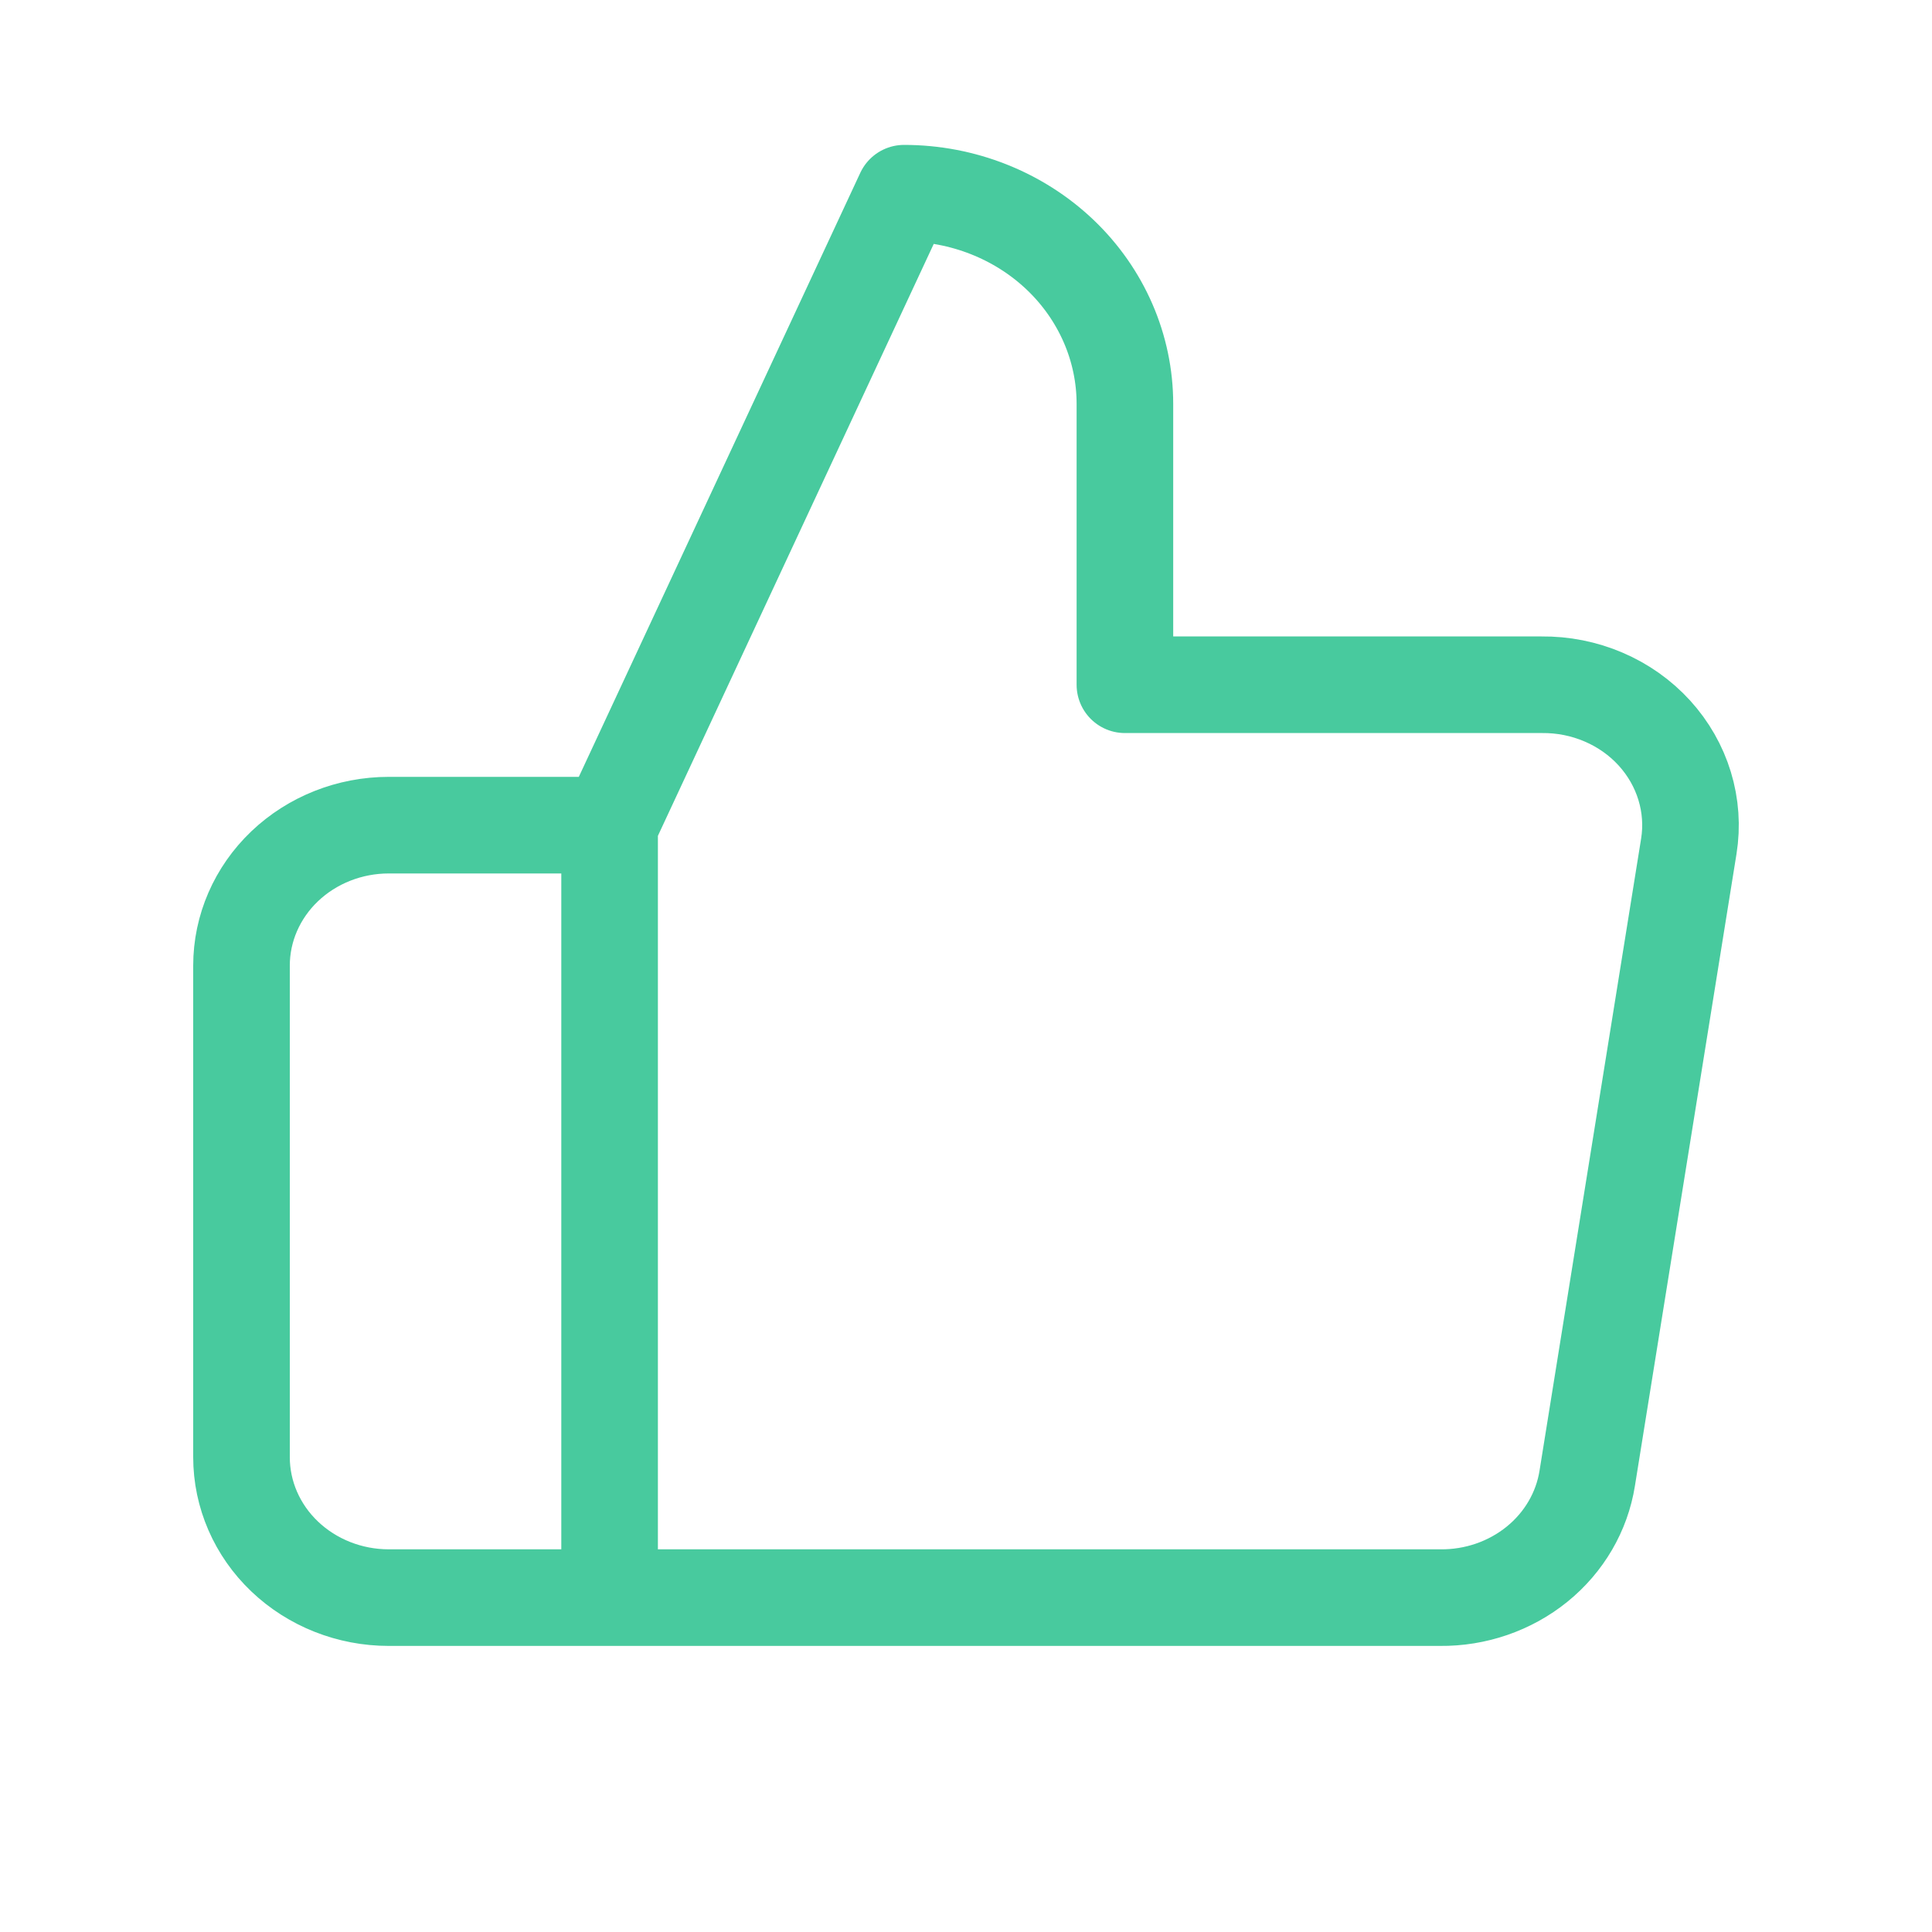
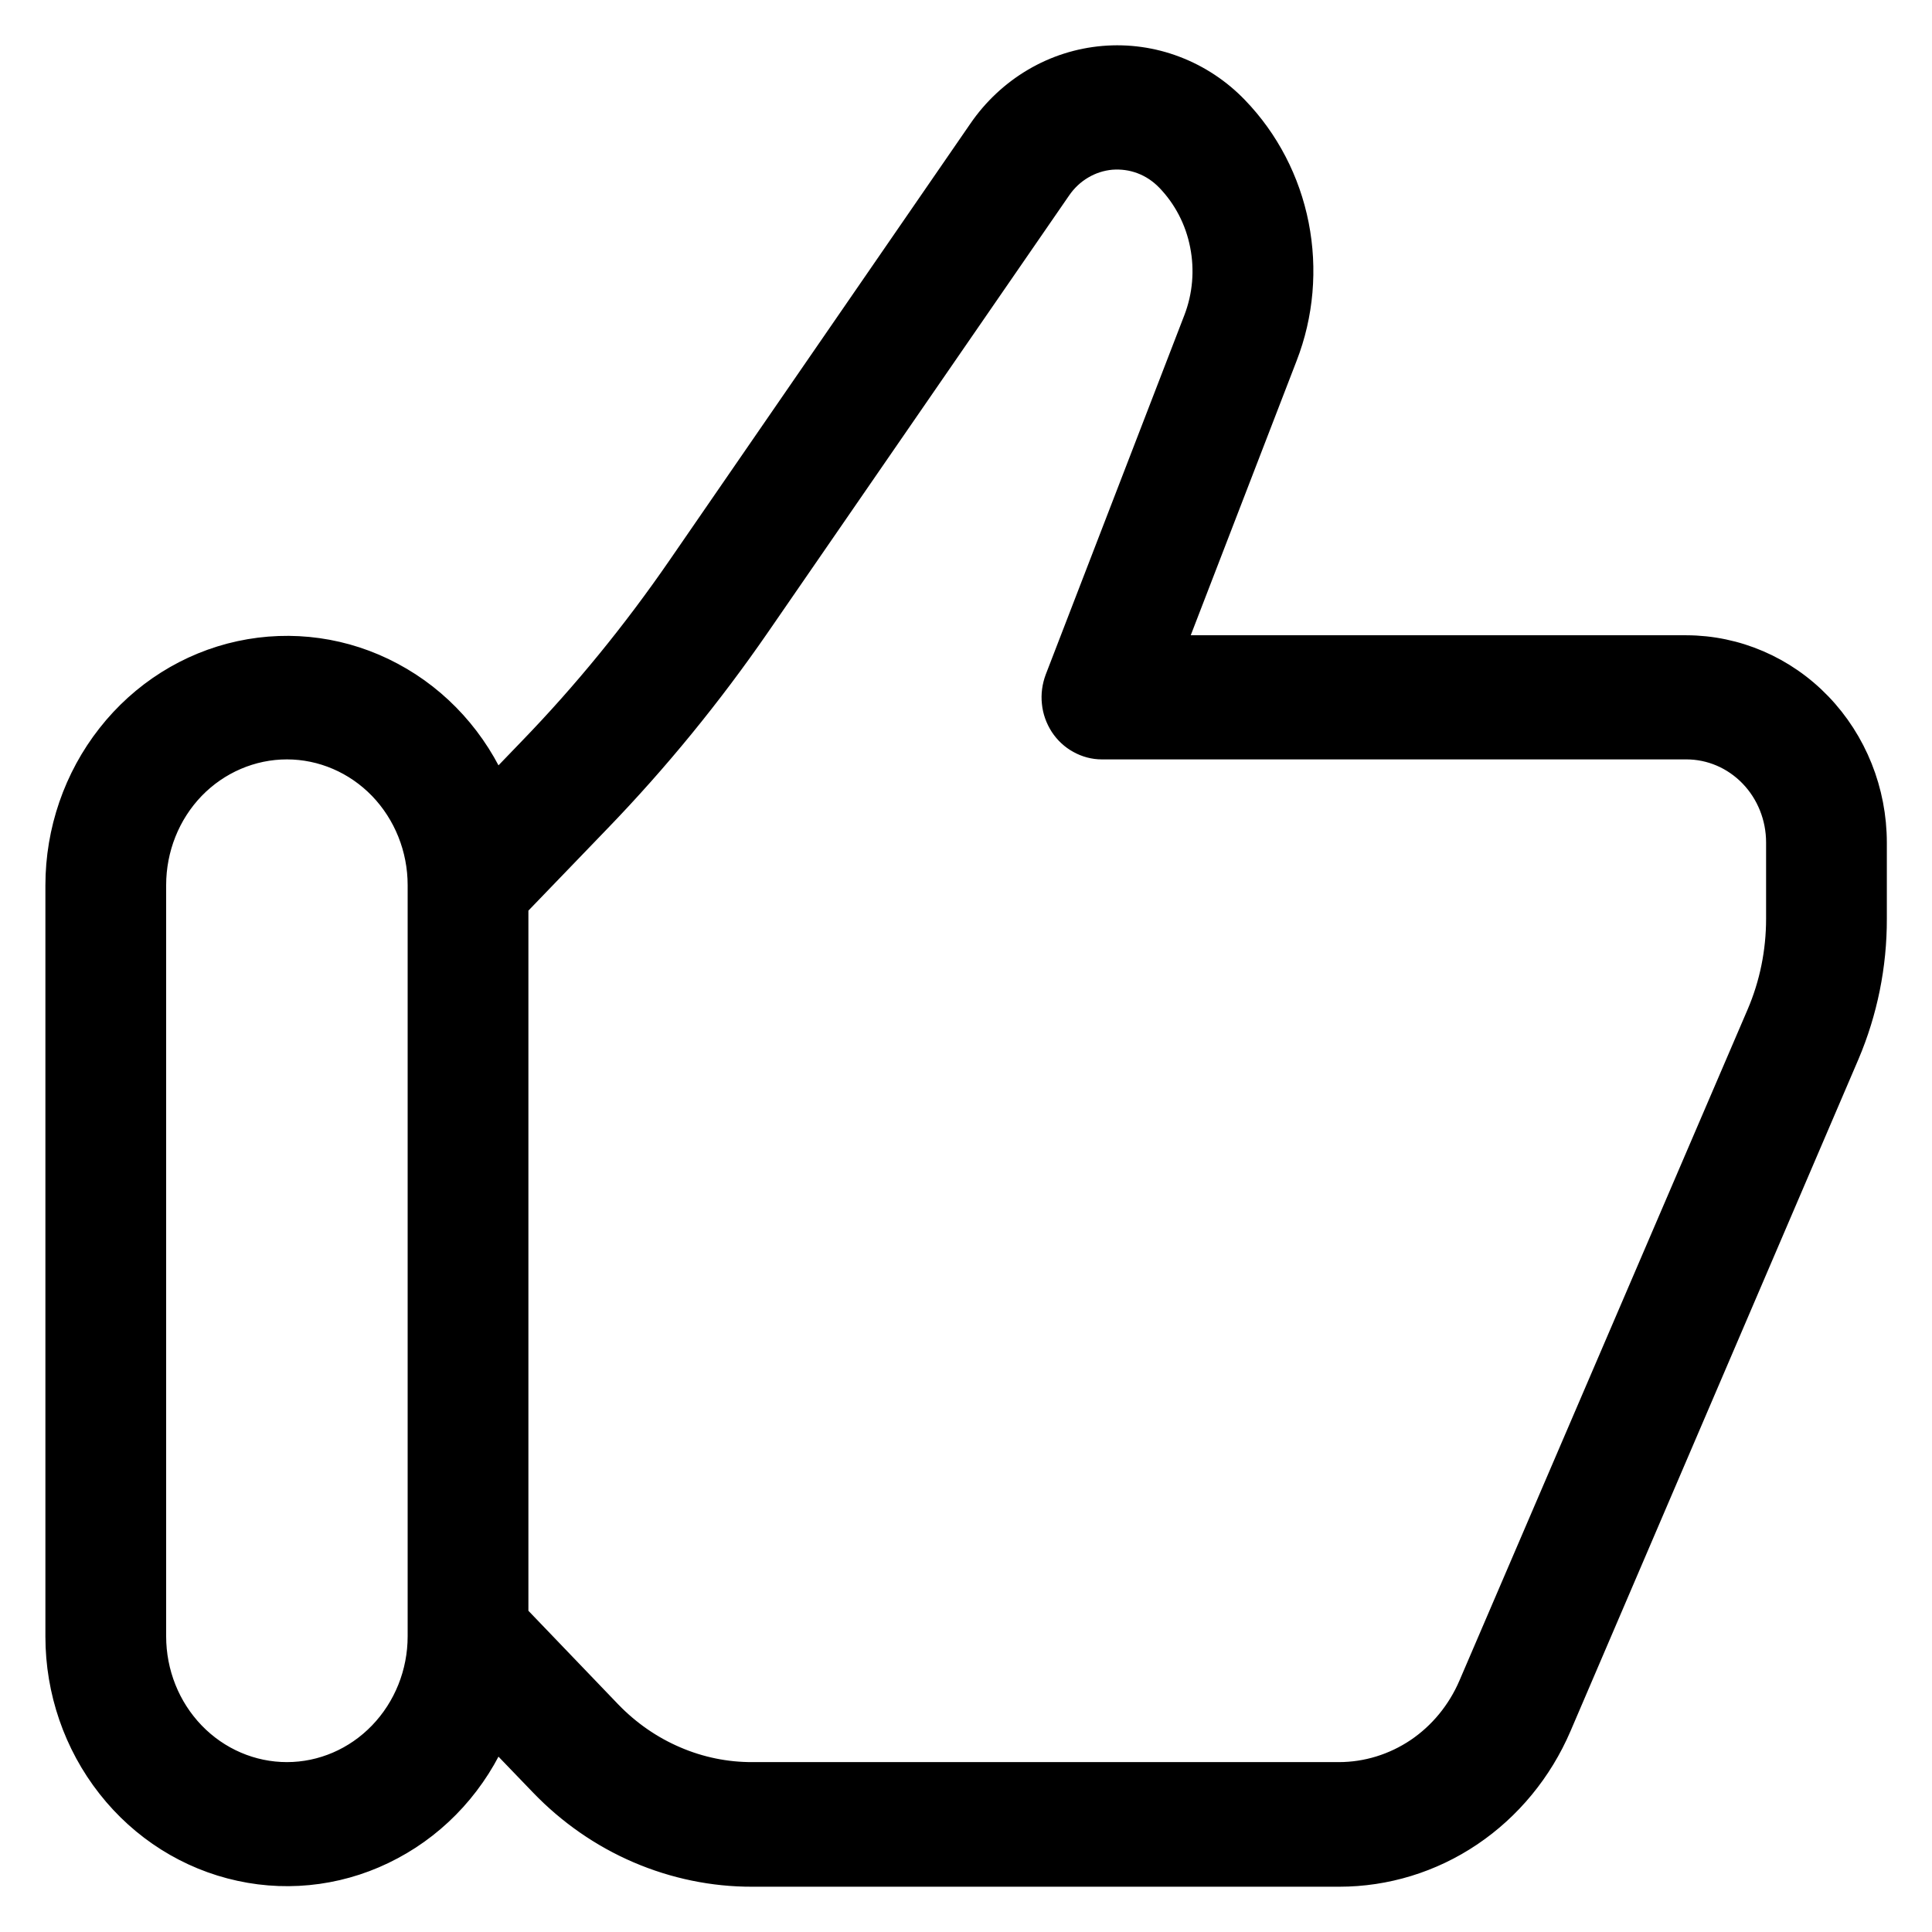
- <svg xmlns="http://www.w3.org/2000/svg" viewBox="0 0 40 40" fill="none">
-   <path d="M12.621 33.077H8.048C7.24 33.077 6.465 32.77 5.893 32.225C5.321 31.68 5 30.94 5 30.169V19.992C5 19.221 5.321 18.482 5.893 17.936C6.465 17.391 7.24 17.084 8.048 17.084H12.621M12.621 33.077V17.084M12.621 33.077H29.814C30.549 33.085 31.262 32.839 31.823 32.385C32.383 31.931 32.752 31.299 32.862 30.605L34.965 17.521C35.032 17.104 35.002 16.678 34.879 16.274C34.756 15.869 34.542 15.495 34.252 15.176C33.962 14.858 33.603 14.604 33.2 14.432C32.797 14.259 32.359 14.172 31.917 14.177H23.29V8.362C23.29 7.205 22.808 6.095 21.951 5.277C21.093 4.46 19.93 4 18.718 4L12.621 17.084" stroke="#48CA9E" stroke-width="2" stroke-linecap="round" stroke-linejoin="round" />
+ <svg xmlns="http://www.w3.org/2000/svg" viewBox="0 0 16 16" fill="none">
+   <path d="M13.966 5.386L9.679 5.386L10.621 2.944C10.754 2.602 10.786 2.228 10.715 1.867C10.644 1.507 10.472 1.176 10.221 0.916C10.081 0.77 9.911 0.658 9.724 0.587C9.538 0.516 9.338 0.488 9.14 0.505C8.942 0.522 8.75 0.583 8.577 0.685C8.404 0.787 8.254 0.927 8.139 1.095L5.647 4.712C5.275 5.252 4.862 5.759 4.409 6.227L4.093 6.555C3.921 6.146 3.618 5.811 3.235 5.607C2.853 5.402 2.414 5.341 1.993 5.432C1.572 5.523 1.193 5.762 0.922 6.108C0.65 6.454 0.501 6.886 0.501 7.332L0.501 13.554C0.501 14 0.65 14.432 0.922 14.778C1.193 15.124 1.572 15.363 1.993 15.454C2.414 15.546 2.853 15.484 3.235 15.279C3.618 15.075 3.921 14.74 4.093 14.331L4.505 14.759C4.731 14.994 5 15.181 5.296 15.308C5.592 15.435 5.91 15.501 6.23 15.5L11.091 15.5C11.472 15.5 11.845 15.386 12.164 15.171C12.483 14.956 12.736 14.649 12.891 14.288L15.276 8.723C15.425 8.372 15.502 7.993 15.501 7.609V6.979C15.501 6.557 15.339 6.152 15.051 5.853C14.764 5.555 14.373 5.387 13.966 5.386ZM2.376 14.718C2.078 14.718 1.791 14.595 1.58 14.376C1.369 14.157 1.251 13.861 1.251 13.551L1.251 7.33C1.251 7.021 1.369 6.724 1.58 6.505C1.791 6.287 2.078 6.164 2.376 6.164C2.674 6.164 2.96 6.287 3.171 6.505C3.382 6.724 3.501 7.021 3.501 7.33L3.501 13.551C3.501 13.861 3.382 14.157 3.171 14.376C2.96 14.595 2.674 14.718 2.376 14.718ZM14.751 7.609C14.751 7.885 14.696 8.157 14.588 8.409L12.201 13.968C12.105 14.191 11.949 14.381 11.752 14.514C11.554 14.647 11.323 14.718 11.088 14.718L6.232 14.718C6.01 14.719 5.789 14.674 5.583 14.585C5.377 14.497 5.19 14.367 5.032 14.204L4.251 13.39L4.251 7.491L4.939 6.777C5.421 6.278 5.862 5.738 6.258 5.164L8.751 1.548C8.803 1.472 8.87 1.409 8.948 1.363C9.025 1.317 9.112 1.289 9.201 1.281C9.291 1.274 9.381 1.286 9.465 1.318C9.55 1.35 9.626 1.401 9.69 1.467C9.837 1.619 9.938 1.813 9.979 2.024C10.021 2.236 10.002 2.455 9.925 2.655L8.777 5.631C8.755 5.69 8.746 5.754 8.753 5.817C8.759 5.88 8.781 5.94 8.815 5.993C8.849 6.045 8.896 6.089 8.95 6.118C9.004 6.148 9.064 6.164 9.125 6.164L13.966 6.164C14.174 6.164 14.373 6.249 14.521 6.402C14.668 6.554 14.751 6.761 14.751 6.977V7.609Z" fill="currentColor" stroke="currentColor" stroke-width="0.25" />
</svg>
